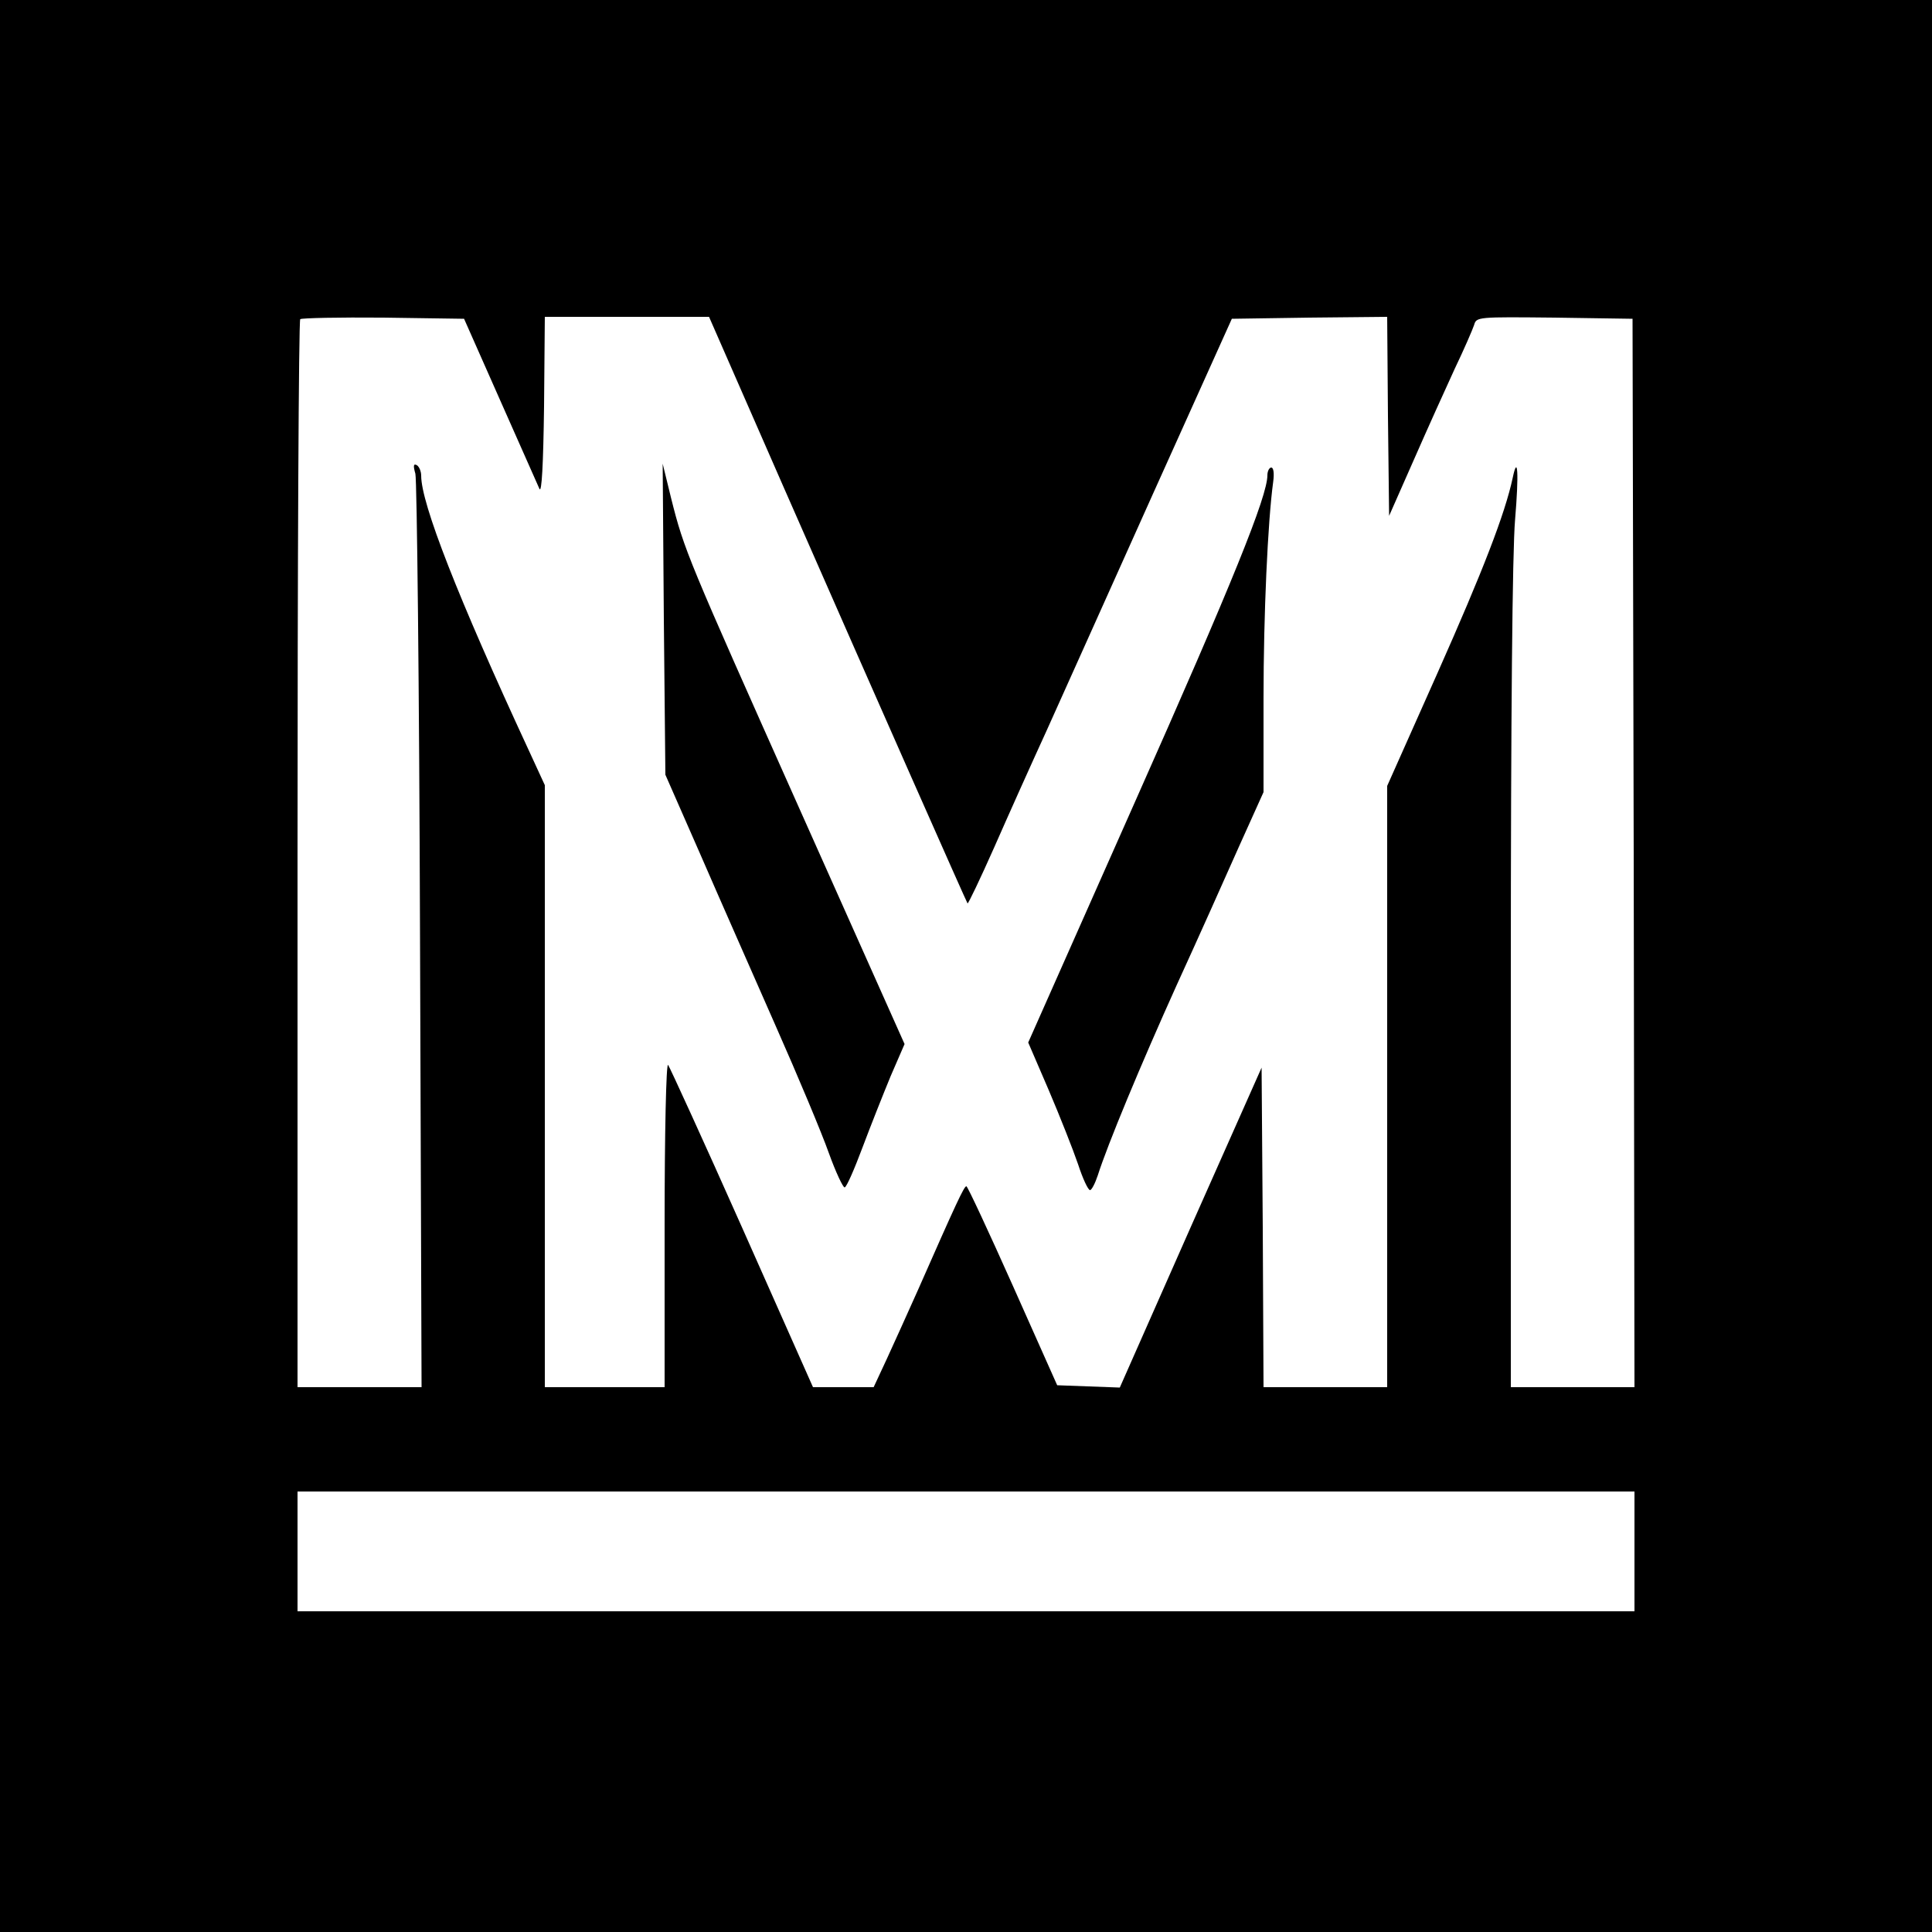
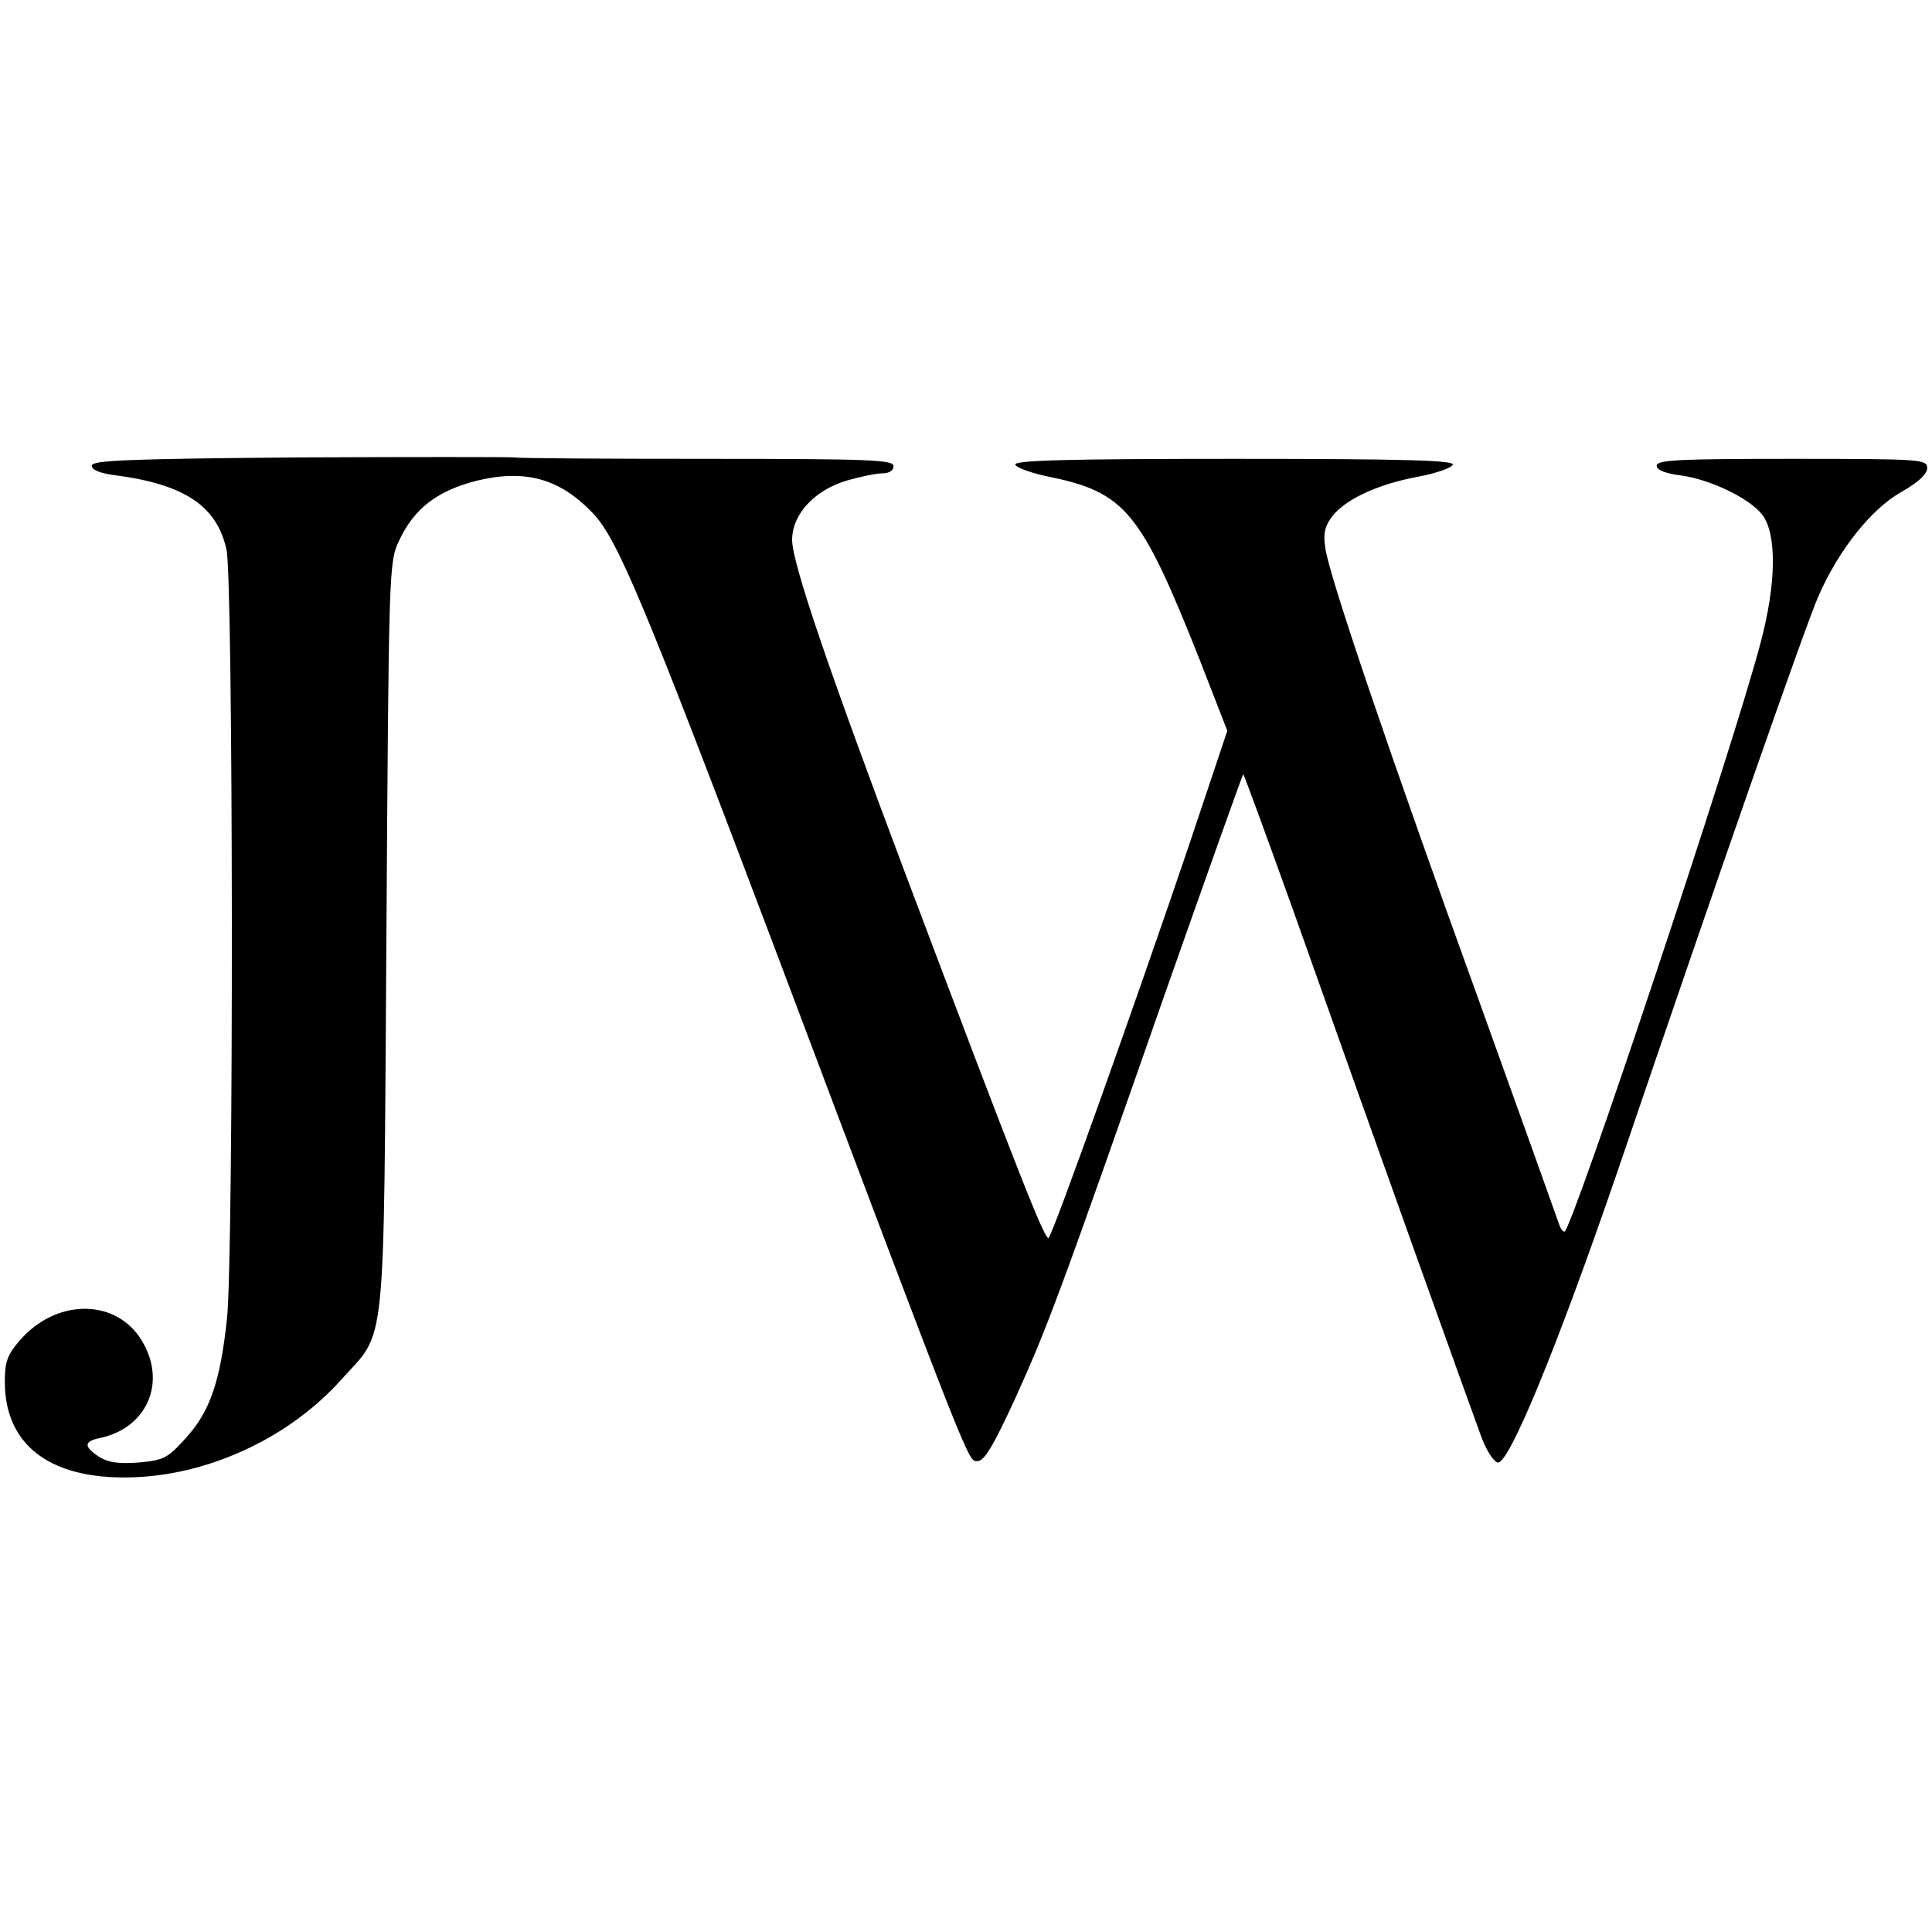
- <svg xmlns="http://www.w3.org/2000/svg" version="1.0" width="500pt" height="500pt" viewBox="0 0 500 500" preserveAspectRatio="xMidYMid meet">
-   <g transform="translate(0,500) scale(0.1,-0.1)" fill="#000000" stroke="none">
-     <path d="M0 2500 l0 -2500 2500 0 2500 0 0 2500 0 2500 -2500 0 -2500 0 0 -2500z m1294 1465 c51 -115 97 -219 102 -230 6 -13 10 63 12 213 l2 232 213 0 212 0 194 -443 c248 -565 472 -1071 475 -1075 2 -1 33 64 69 145 36 82 97 218 136 303 38 85 162 360 274 610 l205 455 201 3 201 2 2 -257 3 -258 64 145 c35 80 83 186 106 236 24 50 46 101 50 113 6 21 9 21 208 19 l202 -3 3 -1382 2 -1383 -160 0 -160 0 0 1059 c0 675 4 1106 11 1186 10 120 7 171 -6 109 -20 -94 -78 -243 -194 -504 l-131 -294 0 -778 0 -778 -160 0 -160 0 -2 414 -3 413 -184 -414 -183 -414 -81 3 -81 3 -115 258 c-63 141 -117 257 -120 257 -6 0 -26 -43 -126 -270 -26 -58 -62 -138 -80 -177 l-34 -73 -78 0 -79 0 -183 412 c-101 227 -188 417 -192 422 -5 6 -9 -178 -9 -412 l0 -422 -155 0 -155 0 0 779 0 779 -41 89 c-185 399 -279 640 -279 712 0 11 -5 23 -11 27 -9 5 -10 -1 -4 -22 4 -16 10 -554 12 -1196 l4 -1168 -160 0 -161 0 0 1378 c0 758 3 1382 7 1386 4 3 101 5 215 4 l209 -3 93 -210z m2936 -2980 l0 -155 -1730 0 -1730 0 0 155 0 155 1730 0 1730 0 0 -155z" />
-     <path d="M1718 3397 l4 -402 90 -205 c49 -113 137 -312 195 -444 58 -131 120 -279 138 -330 18 -50 37 -90 41 -89 5 1 25 47 46 103 21 56 54 139 73 185 l36 83 -272 609 c-291 652 -298 668 -332 803 l-22 90 3 -403z" />
-     <path d="M3280 3770 c0 -54 -90 -277 -343 -846 l-276 -622 53 -123 c29 -68 63 -154 76 -192 12 -37 26 -67 31 -67 4 0 13 17 20 38 25 79 111 286 204 492 54 118 126 279 161 358 l64 142 0 243 c0 217 11 458 25 560 3 22 1 37 -5 37 -5 0 -10 -9 -10 -20z" />
+ <svg xmlns="http://www.w3.org/2000/svg" version="1.0" width="400pt" height="400pt" viewBox="0 0 400 400" preserveAspectRatio="xMidYMid meet">
+   <g transform="translate(0,400) scale(0.1,-0.1)" fill="#000000" stroke="none">
+     <path d="M618 3053 c-353 -3 -428 -6 -428 -17 0 -9 17 -16 49 -20 144 -19 210 -64 230 -154 14 -67 15 -1454 1 -1592 -14 -130 -35 -192 -85 -247 -38 -42 -45 -46 -98 -51 -42 -3 -63 0 -82 12 -32 21 -32 32 3 39 101 22 140 123 80 210 -56 79 -173 76 -246 -7 -27 -31 -32 -45 -32 -87 0 -136 101 -207 279 -197 154 9 313 85 417 201 95 106 88 36 94 917 5 759 5 776 26 820 31 67 79 104 162 125 100 24 171 4 239 -67 51 -53 106 -184 374 -893 416 -1104 403 -1070 423 -1070 14 0 33 32 78 130 67 148 91 212 309 835 88 250 161 455 163 457 1 1 46 -122 101 -275 179 -505 373 -1046 392 -1097 10 -27 25 -51 34 -53 23 -4 123 239 248 603 214 629 391 1135 416 1191 42 96 110 181 171 215 36 21 54 37 54 50 0 18 -11 19 -280 19 -231 0 -280 -2 -280 -14 0 -9 17 -16 48 -20 62 -8 143 -47 170 -81 31 -39 30 -143 -3 -266 -54 -208 -391 -1219 -406 -1219 -4 0 -9 8 -12 18 -3 9 -76 213 -162 452 -187 516 -314 890 -321 945 -5 31 -1 46 15 67 28 35 95 66 177 81 37 7 69 18 72 25 3 9 -101 12 -453 12 -345 0 -456 -3 -453 -12 2 -6 32 -17 65 -24 163 -33 194 -70 318 -383 l56 -144 -79 -236 c-108 -319 -281 -804 -291 -814 -7 -7 -62 132 -298 758 -158 420 -233 640 -233 687 0 53 46 103 113 123 28 8 61 15 74 15 14 0 23 6 23 15 0 13 -49 15 -382 15 -211 0 -392 1 -403 3 -11 1 -212 1 -447 0z" />
  </g>
</svg>
